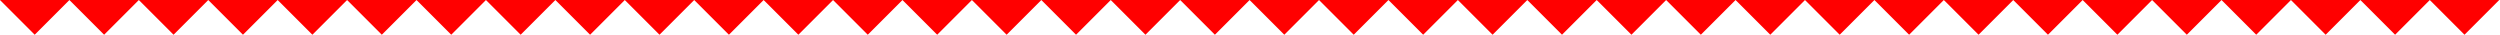
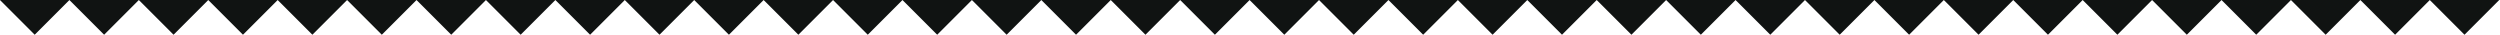
<svg xmlns="http://www.w3.org/2000/svg" width="52mm" height="0.722mm" viewBox="0 0 52 0.722" version="1.1" id="svg5" xml:space="preserve">
  <defs id="defs2" />
-   <g id="layer1" transform="translate(3.967625,-328.4155)" style="fill:#ff0000">
-     <path id="path5" style="fill:#ff0000;fill-opacity:1;stroke-width:0.25;stroke-linecap:round;stroke-linejoin:round" d="m -3.968,328.416 0.722,0.722 0.722,-0.722 z m 1.444,0 0.722,0.722 0.722,-0.722 z m 1.444,0 0.722,0.722 0.722,-0.722 z m 1.444,0 0.722,0.722 0.722,-0.722 z m 1.444,0 0.722,0.722 0.722,-0.722 z m 1.444,0 0.722,0.722 0.722,-0.722 z m 1.444,0 0.722,0.722 0.722,-0.722 z m 1.444,0 0.722,0.722 0.722,-0.722 z m 1.444,0 0.722,0.722 0.722,-0.722 z m 1.444,0 0.722,0.722 0.722,-0.722 z m 1.444,0 0.722,0.722 0.722,-0.722 z m 1.444,0 0.722,0.722 0.722,-0.722 z m 1.444,0 0.722,0.722 0.722,-0.722 z m 1.444,0 0.722,0.722 0.722,-0.722 z m 1.444,0 0.722,0.722 0.722,-0.722 z m 1.444,0 0.722,0.722 0.722,-0.722 z m 1.444,0 0.722,0.722 0.722,-0.722 z m 1.444,0 0.722,0.722 0.722,-0.722 z m 1.444,0 0.722,0.722 0.722,-0.722 z m 1.444,0 0.722,0.722 0.722,-0.722 z m 1.444,0 0.722,0.722 0.722,-0.722 z m 1.444,0 0.722,0.722 0.722,-0.722 z m 1.444,0 0.722,0.722 0.722,-0.722 z m 1.444,0 0.722,0.722 0.722,-0.722 z m 1.444,0 0.722,0.722 0.722,-0.722 z m 1.444,0 0.722,0.722 0.722,-0.722 z m 1.444,0 0.722,0.722 0.722,-0.722 z m 1.444,0 0.722,0.722 0.722,-0.722 z m 1.444,0 0.722,0.722 0.722,-0.722 z m 1.444,0 0.722,0.722 0.722,-0.722 z m 1.444,0 0.722,0.722 0.722,-0.722 z m 1.444,0 0.722,0.722 0.722,-0.722 z m 1.444,0 0.722,0.722 0.722,-0.722 z m 1.444,0 0.722,0.722 0.722,-0.722 z m 1.444,0 0.722,0.722 0.722,-0.722 z m 1.444,0 0.722,0.722 0.722,-0.722 z" />
+   <g id="layer1" transform="translate(3.967625,-328.4155)">
+     <path id="path5" style="fill:#101312;fill-opacity:1;stroke-width:0.25;stroke-linecap:round;stroke-linejoin:round" d="m -3.968,328.416 0.722,0.722 0.722,-0.722 z m 1.444,0 0.722,0.722 0.722,-0.722 z m 1.444,0 0.722,0.722 0.722,-0.722 z m 1.444,0 0.722,0.722 0.722,-0.722 z m 1.444,0 0.722,0.722 0.722,-0.722 z m 1.444,0 0.722,0.722 0.722,-0.722 z m 1.444,0 0.722,0.722 0.722,-0.722 z m 1.444,0 0.722,0.722 0.722,-0.722 z m 1.444,0 0.722,0.722 0.722,-0.722 z m 1.444,0 0.722,0.722 0.722,-0.722 z m 1.444,0 0.722,0.722 0.722,-0.722 z m 1.444,0 0.722,0.722 0.722,-0.722 z m 1.444,0 0.722,0.722 0.722,-0.722 z m 1.444,0 0.722,0.722 0.722,-0.722 z m 1.444,0 0.722,0.722 0.722,-0.722 z m 1.444,0 0.722,0.722 0.722,-0.722 z m 1.444,0 0.722,0.722 0.722,-0.722 z m 1.444,0 0.722,0.722 0.722,-0.722 z m 1.444,0 0.722,0.722 0.722,-0.722 z m 1.444,0 0.722,0.722 0.722,-0.722 z m 1.444,0 0.722,0.722 0.722,-0.722 z m 1.444,0 0.722,0.722 0.722,-0.722 z m 1.444,0 0.722,0.722 0.722,-0.722 z m 1.444,0 0.722,0.722 0.722,-0.722 z m 1.444,0 0.722,0.722 0.722,-0.722 z m 1.444,0 0.722,0.722 0.722,-0.722 z m 1.444,0 0.722,0.722 0.722,-0.722 z m 1.444,0 0.722,0.722 0.722,-0.722 z m 1.444,0 0.722,0.722 0.722,-0.722 z m 1.444,0 0.722,0.722 0.722,-0.722 z m 1.444,0 0.722,0.722 0.722,-0.722 z m 1.444,0 0.722,0.722 0.722,-0.722 z m 1.444,0 0.722,0.722 0.722,-0.722 z m 1.444,0 0.722,0.722 0.722,-0.722 z m 1.444,0 0.722,0.722 0.722,-0.722 z m 1.444,0 0.722,0.722 0.722,-0.722 z" />
  </g>
</svg>
